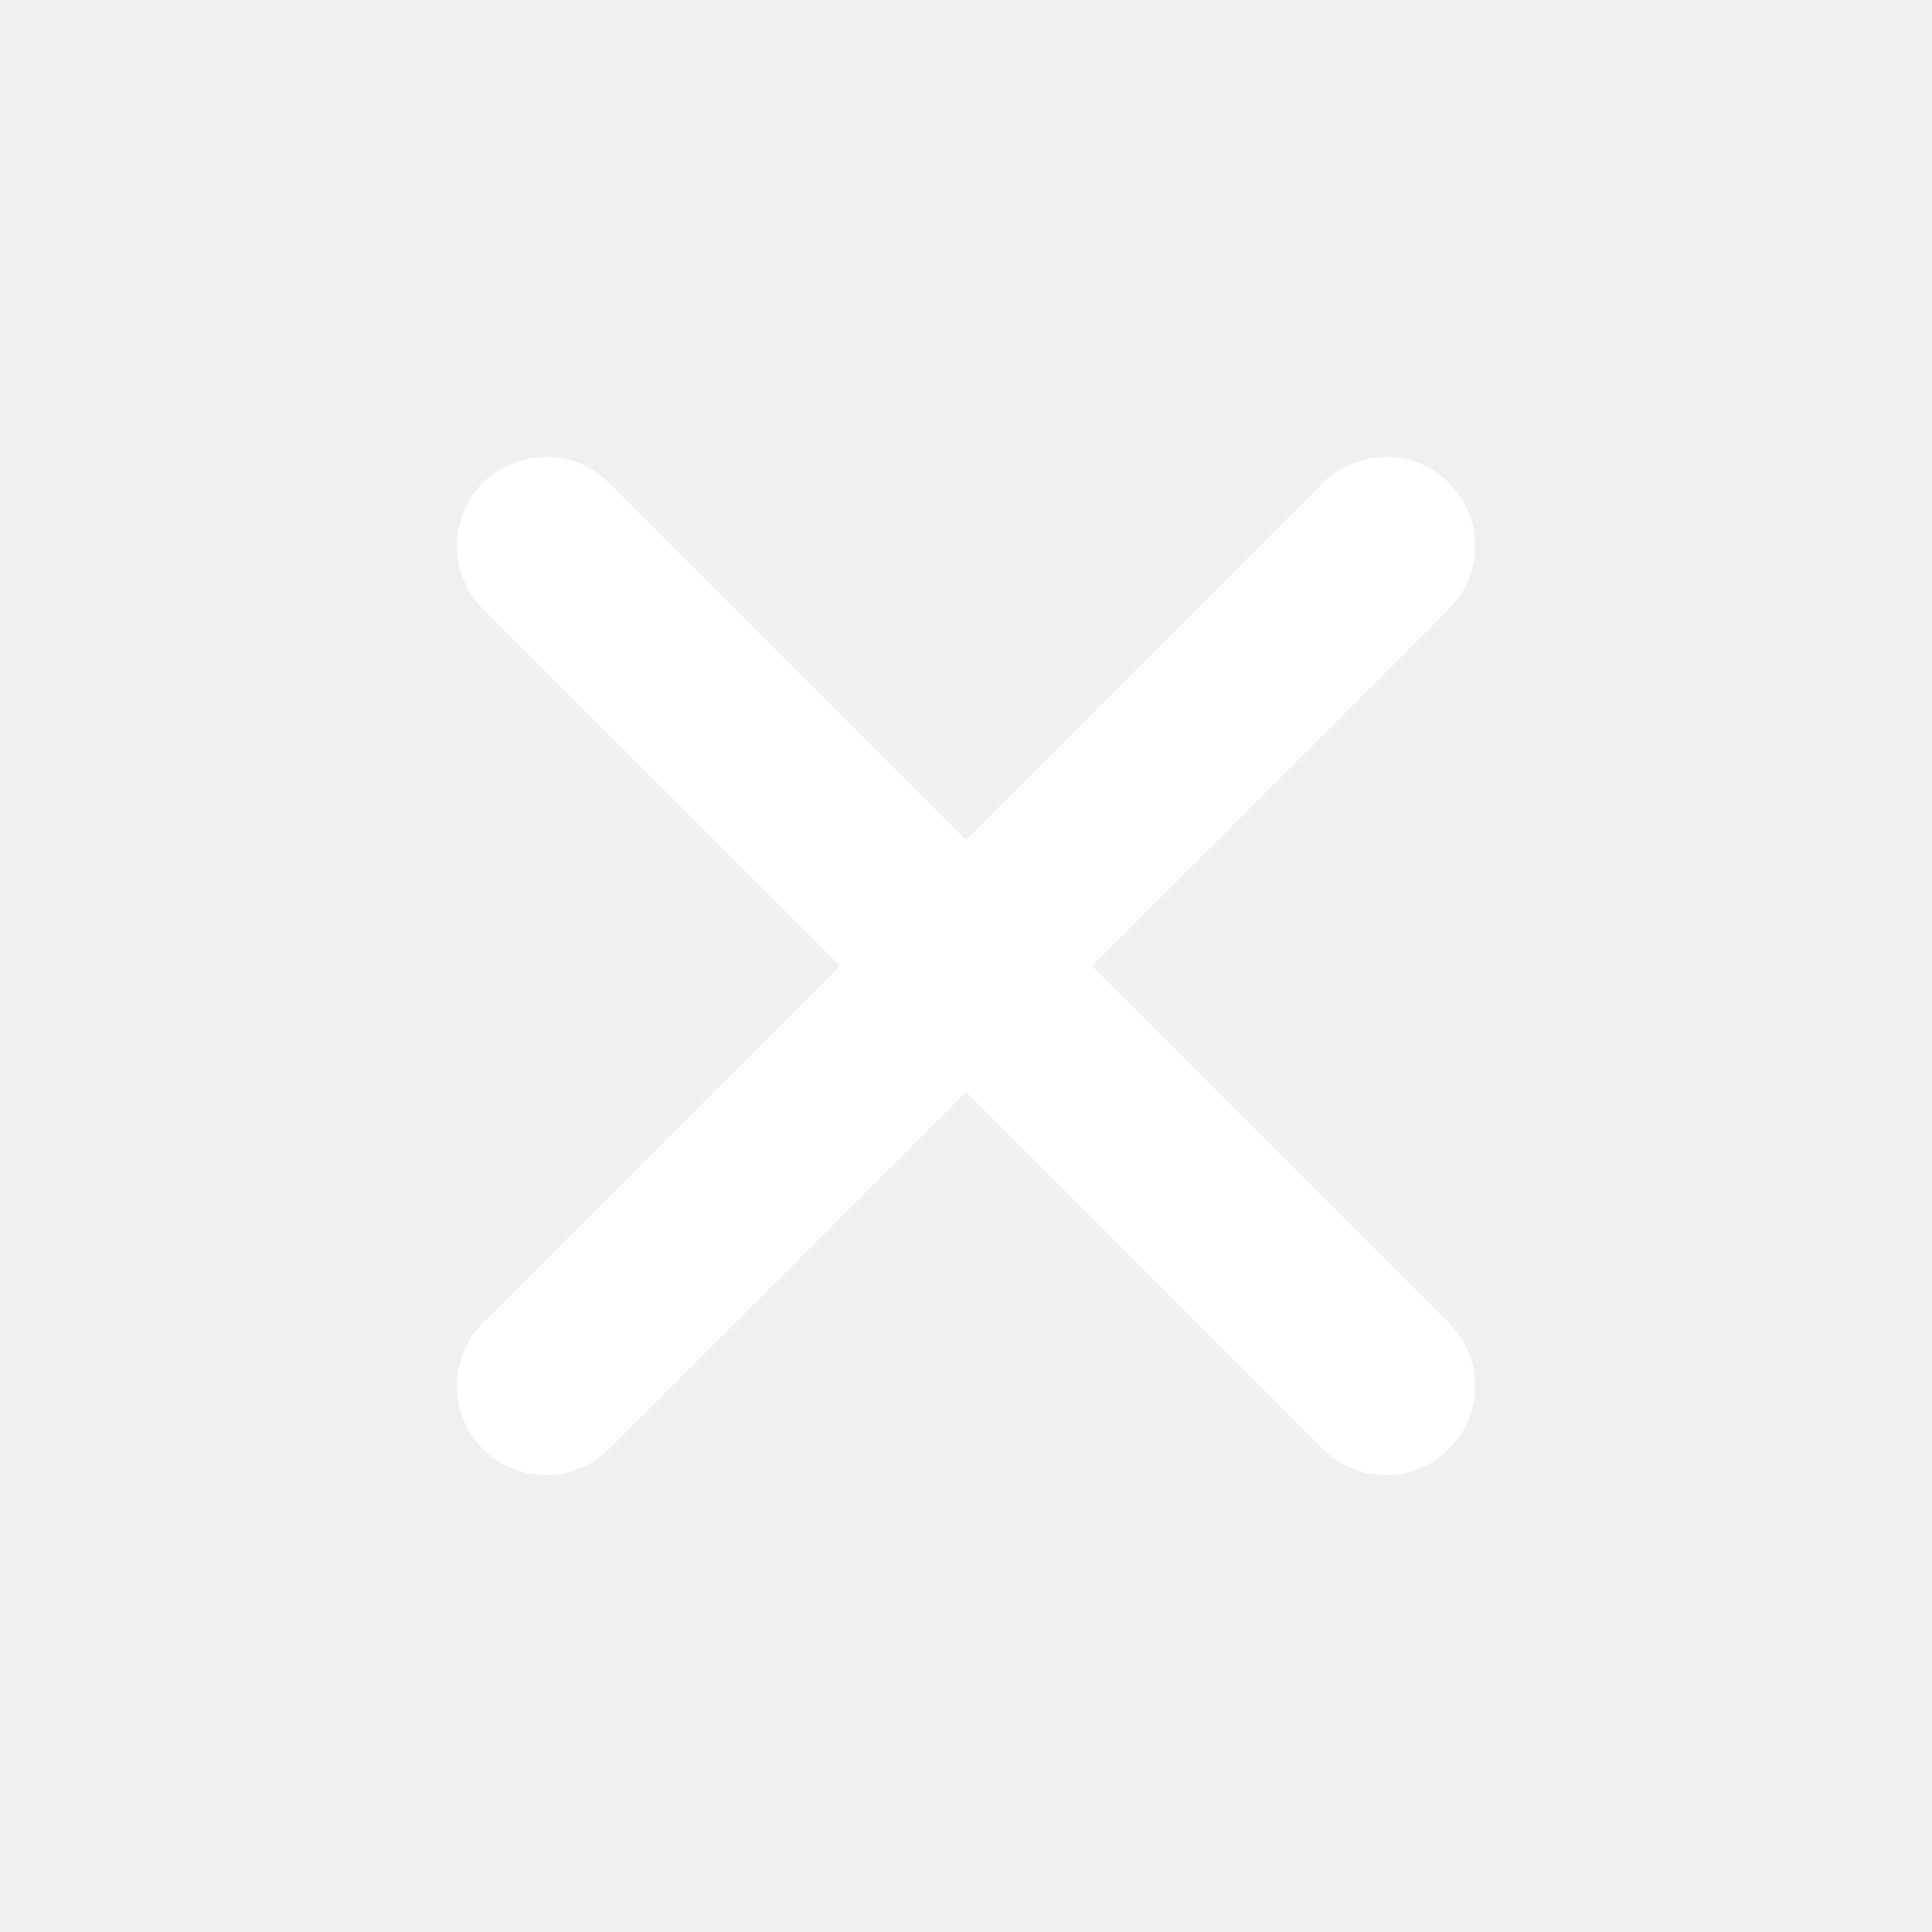
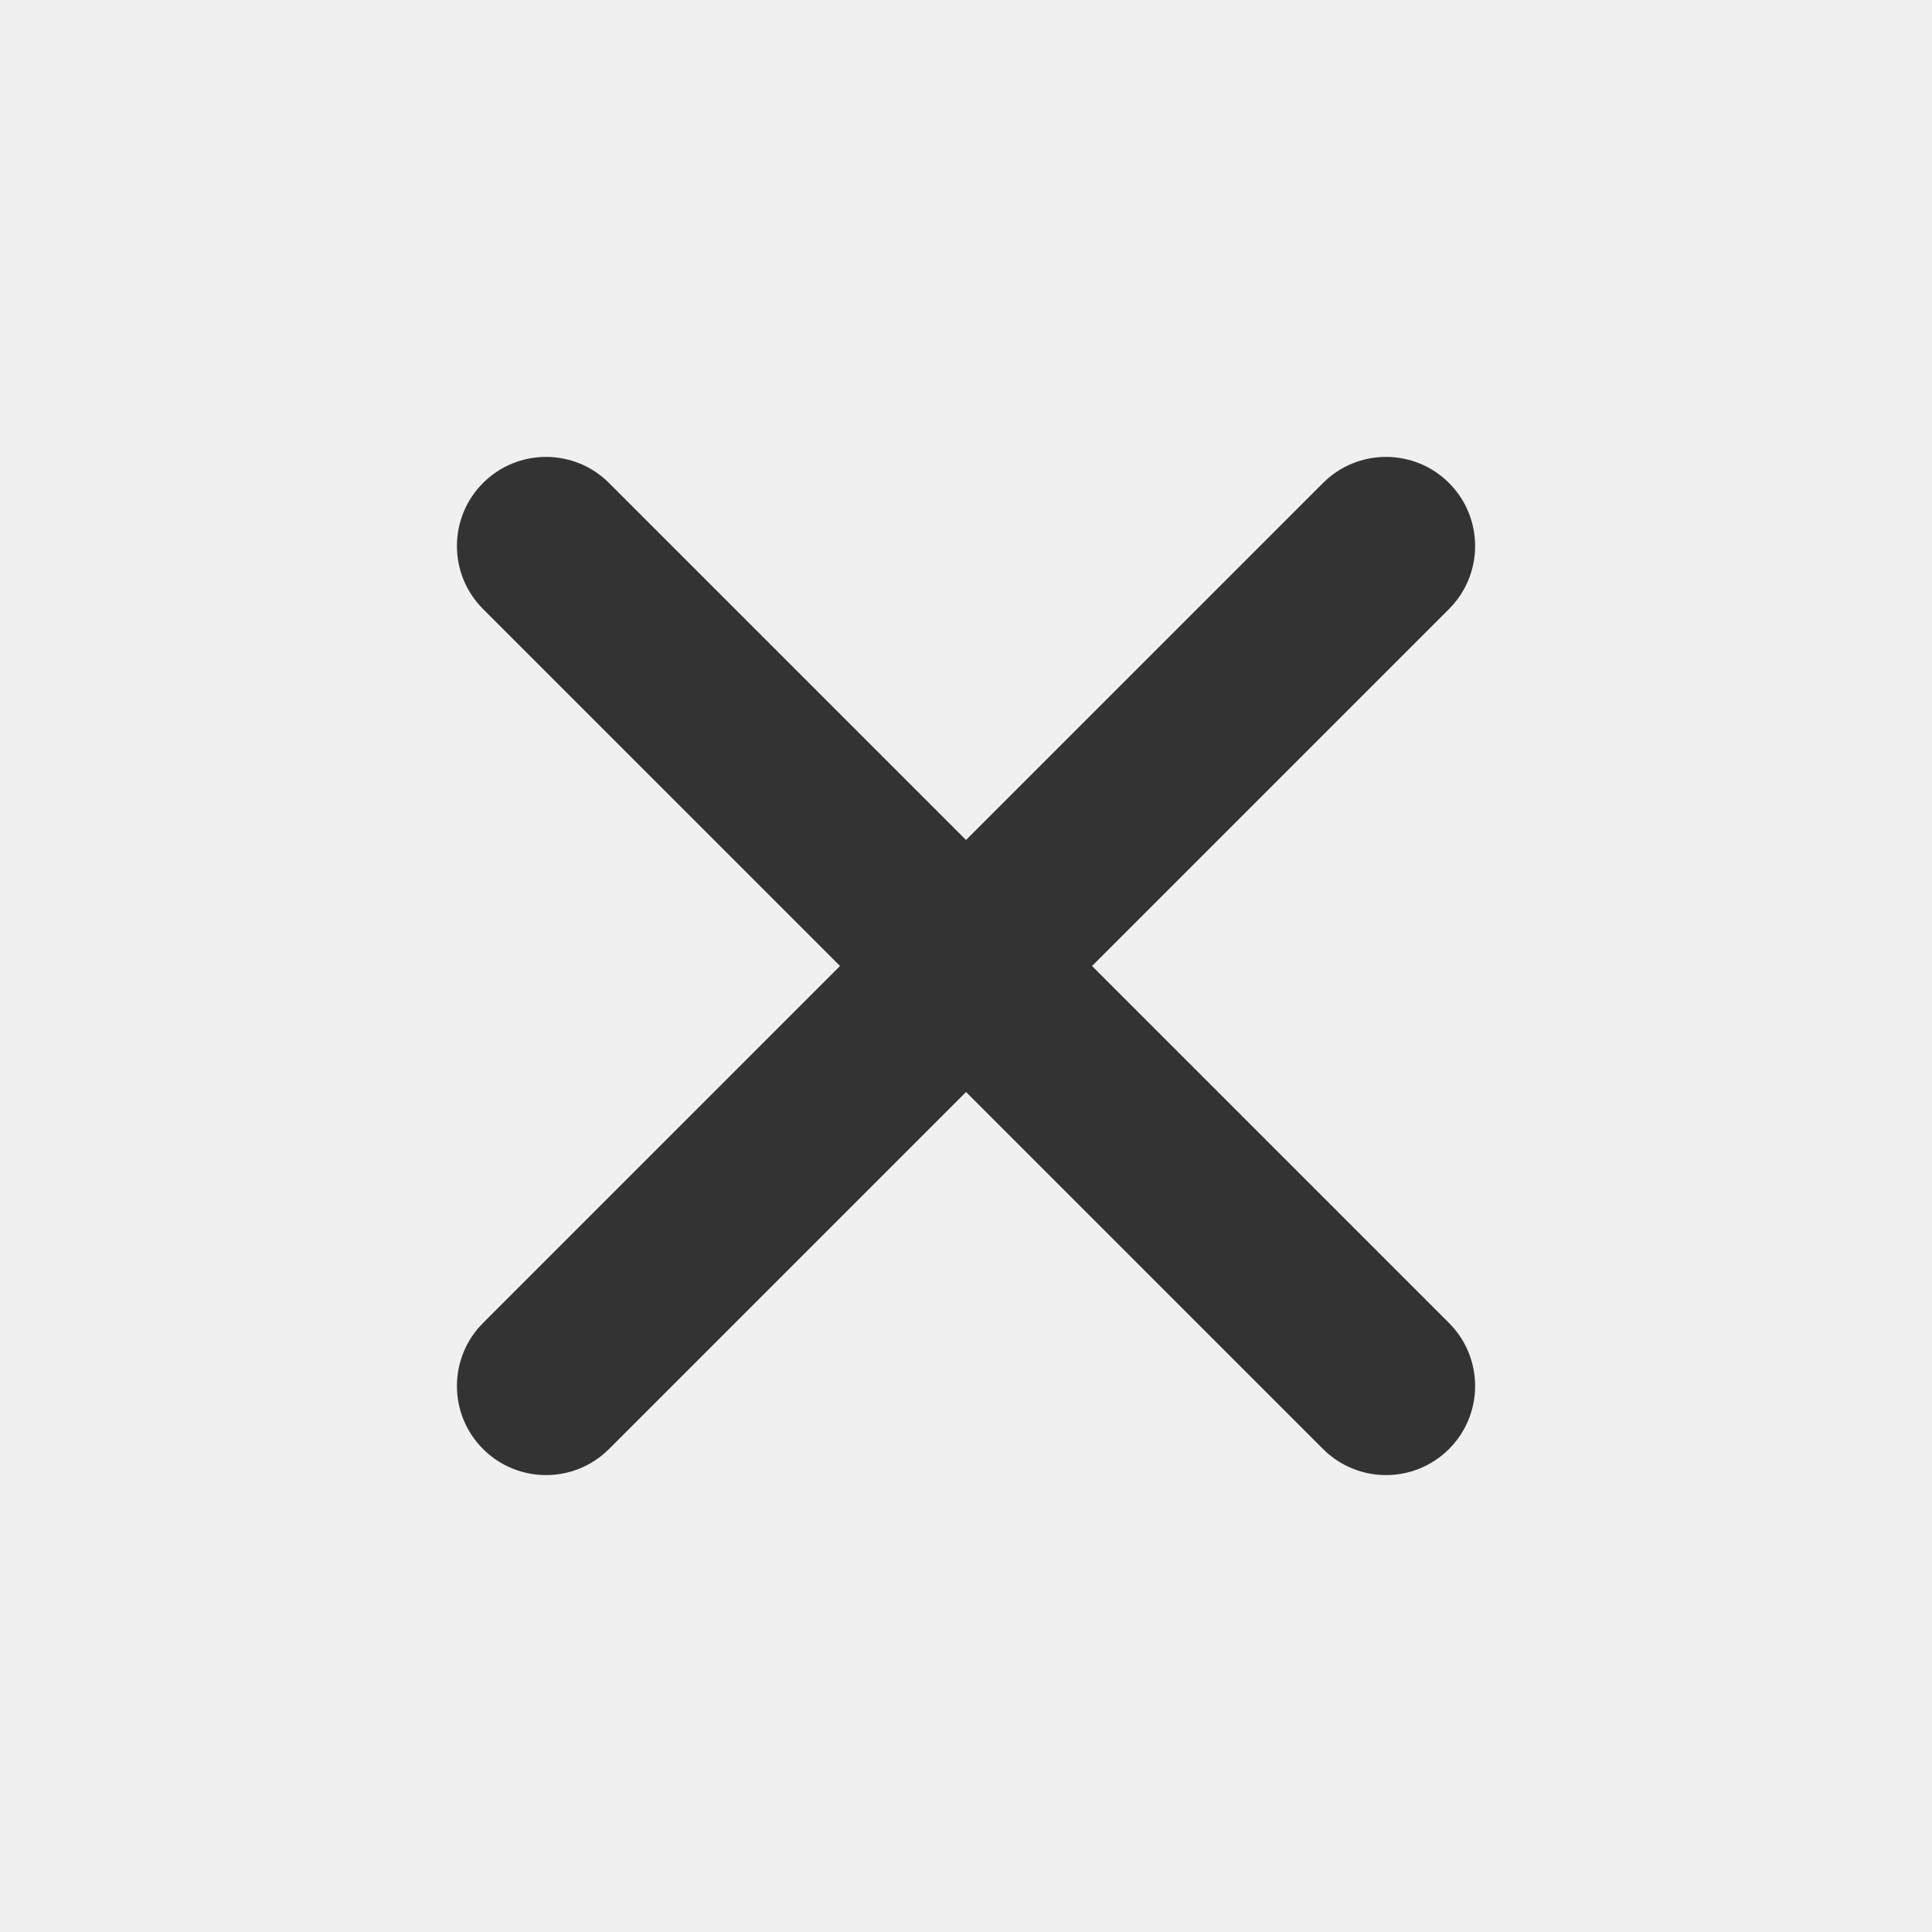
<svg xmlns="http://www.w3.org/2000/svg" width="32.527" height="32.527" viewBox="0 0 32.527 32.527">
-   <path id="Rectangle_5" data-name="Rectangle 5" d="M10,21.5V13H1.5a1.5,1.5,0,1,1,0-3H10V1.5a1.5,1.5,0,1,1,3,0V10h8.5a1.5,1.5,0,1,1,0,3H13v8.5a1.5,1.5,0,1,1-3,0Z" transform="translate(16.264) rotate(45)" fill="#fff" />
+   <path id="Rectangle_5" data-name="Rectangle 5" d="M10,21.5V13H1.5a1.5,1.5,0,1,1,0-3H10V1.5a1.5,1.5,0,1,1,3,0V10h8.5a1.5,1.5,0,1,1,0,3H13v8.5a1.5,1.5,0,1,1-3,0Z" transform="translate(16.264) rotate(45)" fill="#333" />
</svg>
